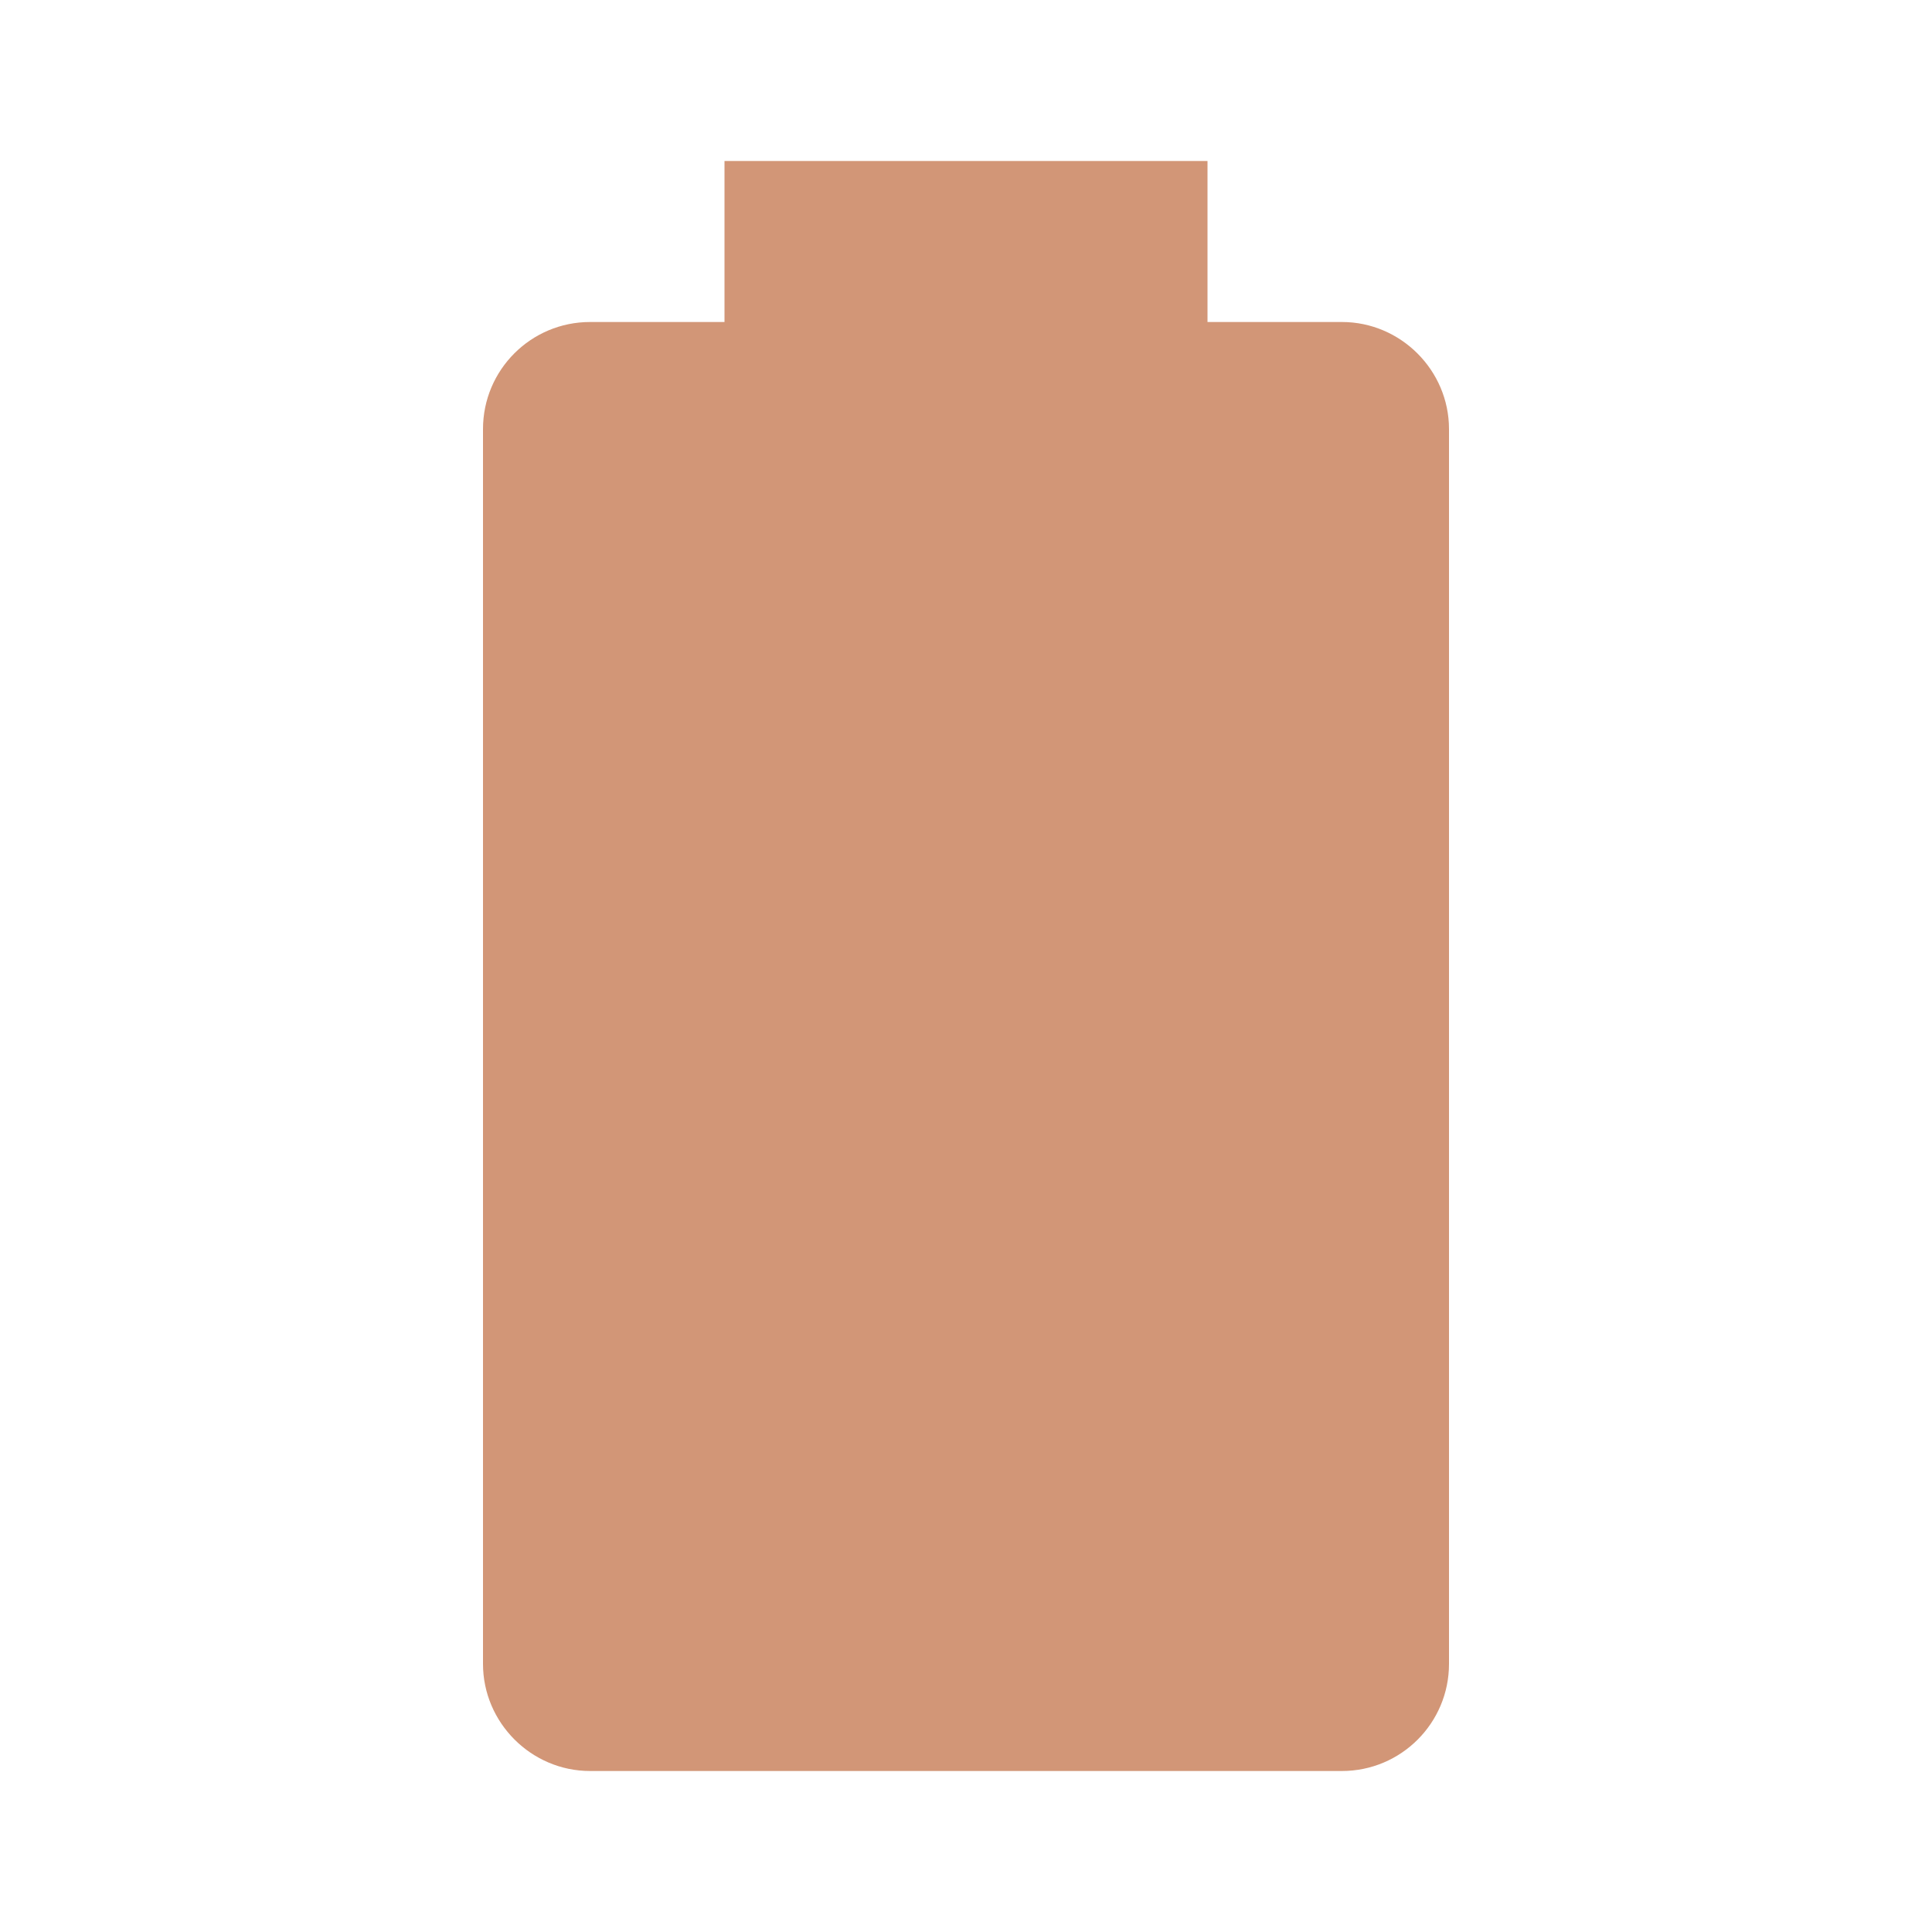
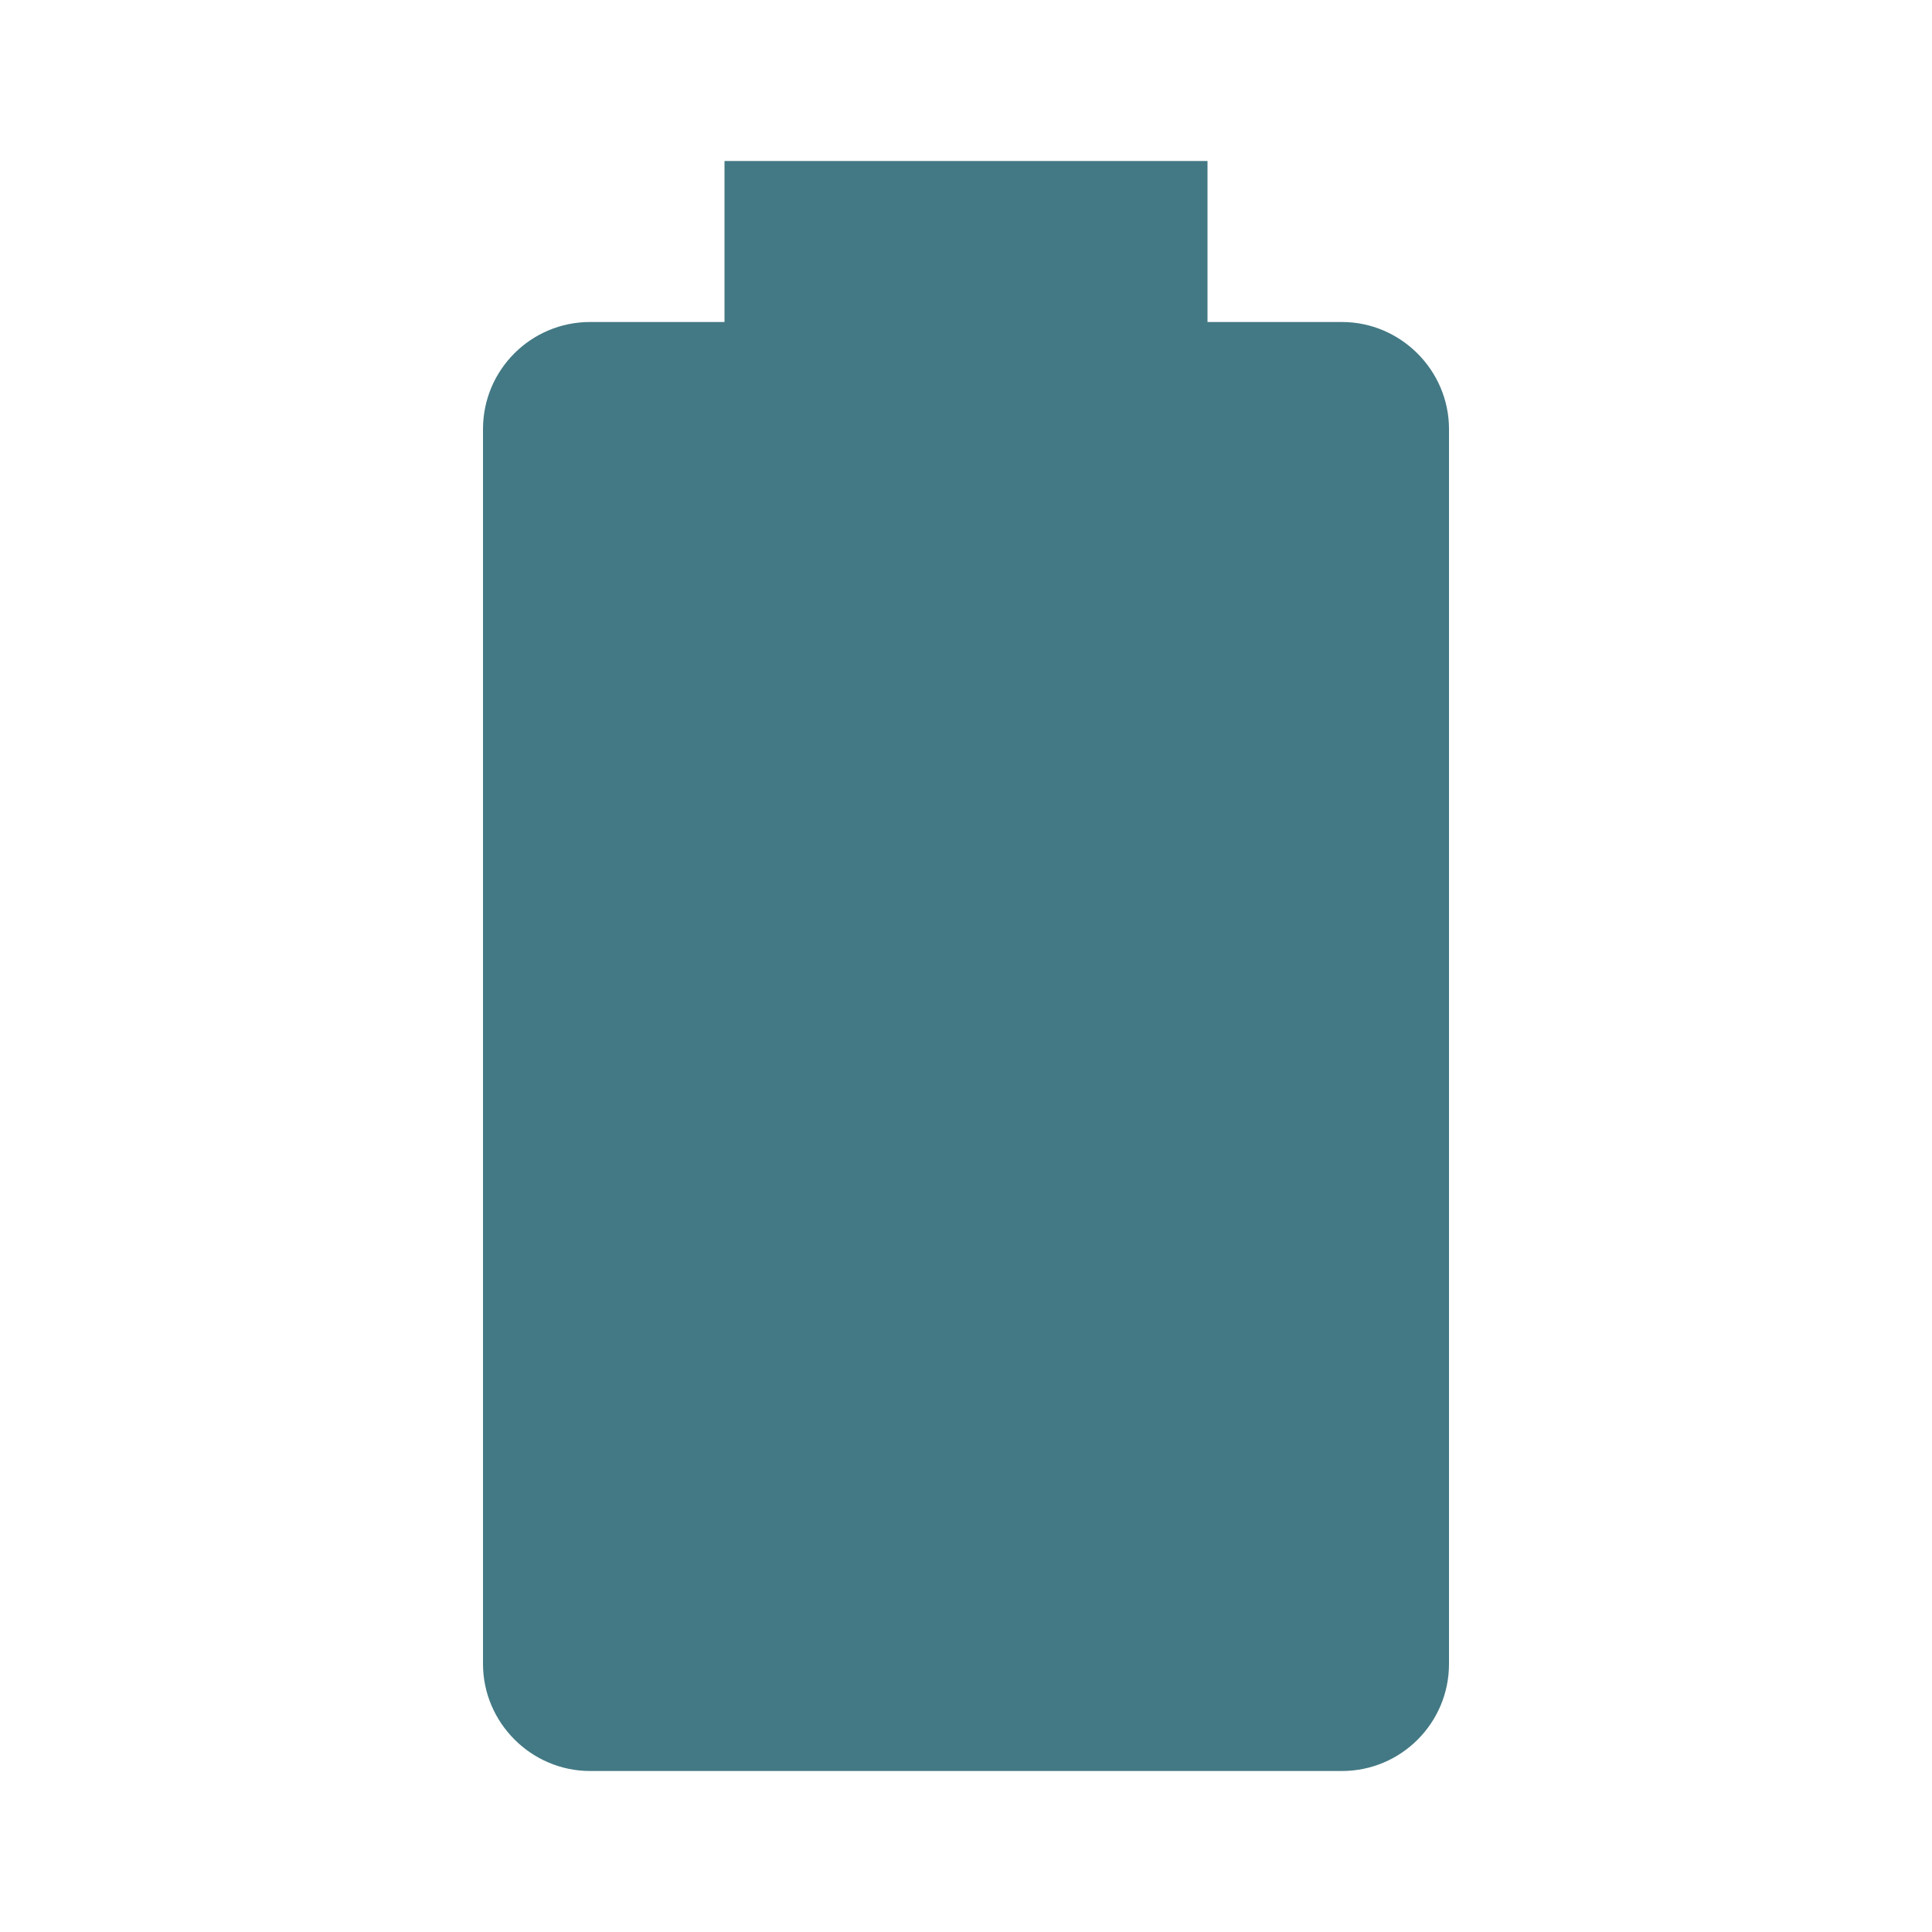
<svg xmlns="http://www.w3.org/2000/svg" viewBox="0 0 24 24">
-   <path d="M16.67,4H15V2H9V4H7.33A1.33,1.33 0 0,0 6,5.33V20.67C6,21.4 6.6,22 7.33,22H16.67A1.33,1.33 0 0,0 18,20.67V5.33C18,4.6 17.4,4 16.67,4Z" fill="#D29677" />
+   <path d="M16.67,4H15V2H9V4H7.33A1.33,1.33 0 0,0 6,5.33V20.67C6,21.4 6.6,22 7.33,22H16.67A1.33,1.33 0 0,0 18,20.67V5.33C18,4.6 17.4,4 16.67,4Z" fill="#437984" />
</svg>
